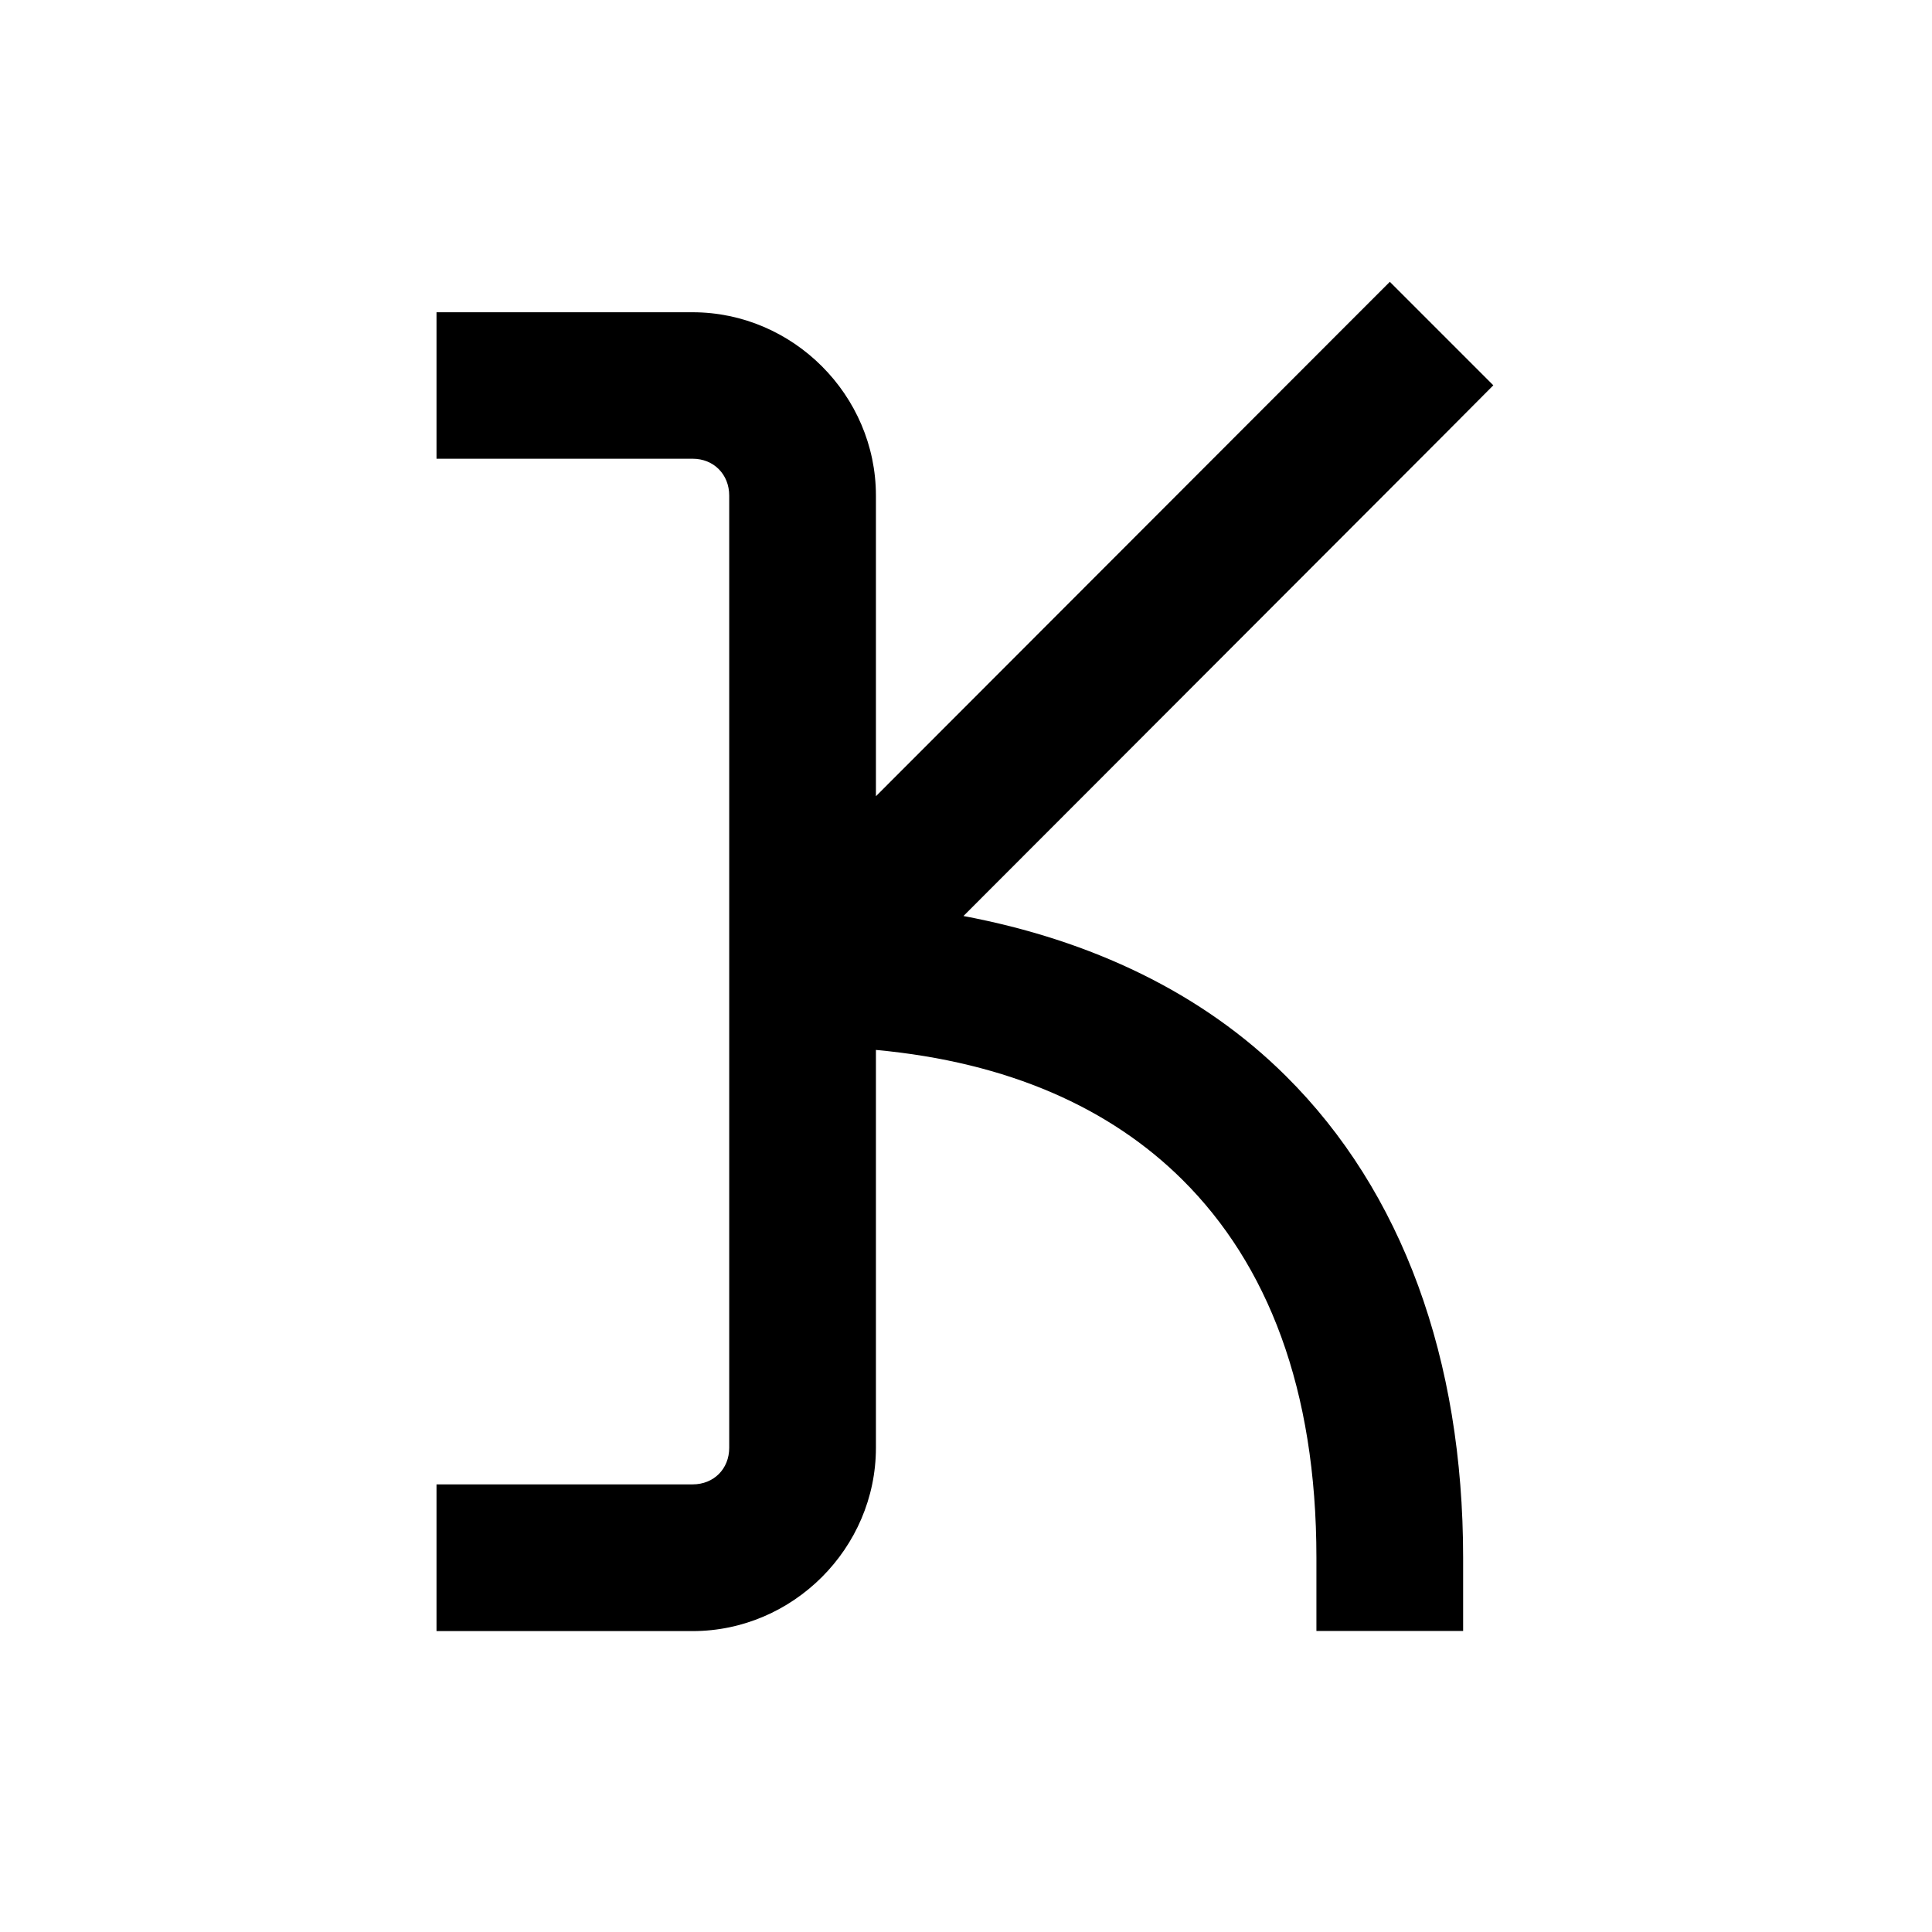
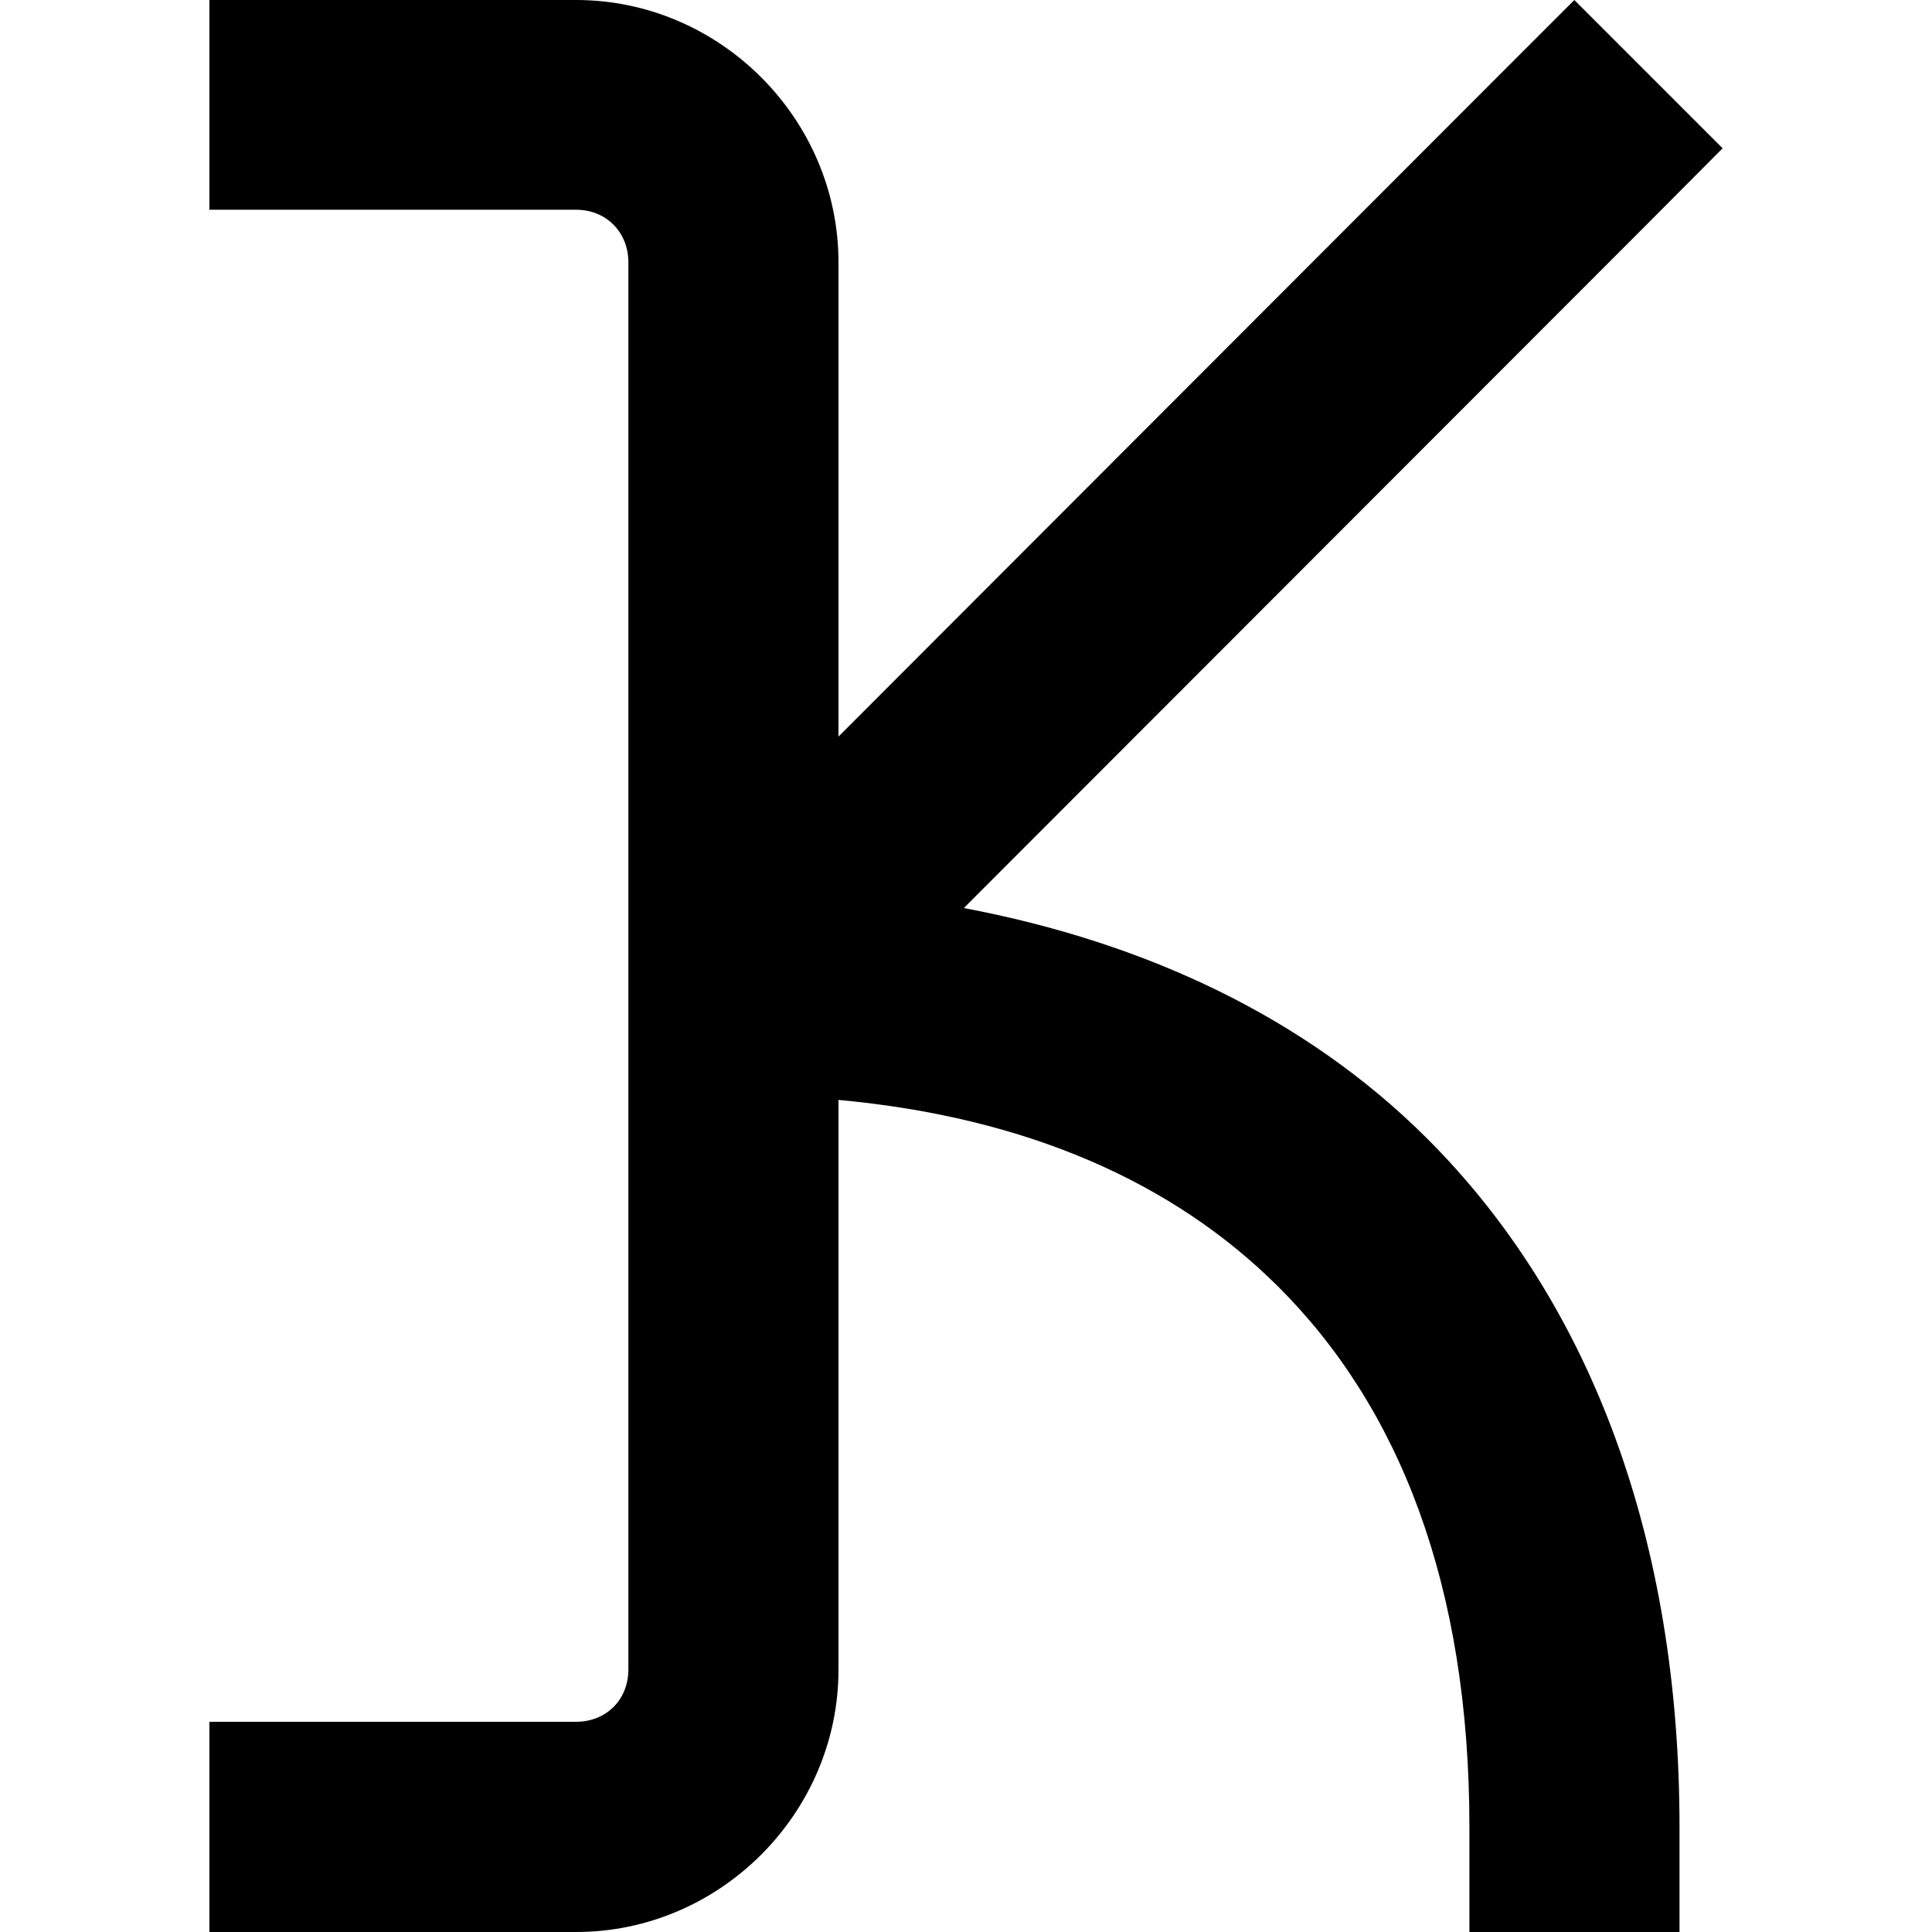
<svg xmlns="http://www.w3.org/2000/svg" width="16" height="16" enable-background="new" version="1.0" viewBox="0 0 16 16" id="svg3">
  <defs id="defs3">
    </defs>
-   <path d="M 11.51,2.334 11.08,2.764 7.254,6.594 V 4.703 4.104 C 7.254,3.273 6.567,2.586 5.736,2.586 H 4.223 3.615 v 1.213 h 0.607 1.514 c 0.175,6.1e-6 0.303,0.13 0.303,0.305 V 4.703 9.514 11.99 c 0,0.175 -0.128,0.303 -0.303,0.303 H 4.223 3.615 v 1.215 h 0.607 1.514 c 0.831,0 1.518,-0.687 1.518,-1.518 V 9.514 8.695 C 8.354,8.797 9.195,9.177 9.793,9.771 10.497,10.471 10.902,11.501 10.902,12.9 v 0.607 h 1.215 v -0.607 c 0,-1.642 -0.502,-3.031 -1.469,-3.99 C 9.958,8.224 9.041,7.786 7.979,7.586 L 11.939,3.621 12.367,3.191 Z" style="baseline-shift:baseline;display:inline;overflow:visible;opacity:1;vector-effect:none;stroke-linecap:square;enable-background:new;stop-color:#000000;stop-opacity:1" id="path9" />
+   <path d="M 13.038,-5e-7 12.423,0.615 6.944,6.1 V 3.392 l 0,-1.219 C 6.944,0.983 5.961,4.115e-5 4.771,0 H 2.604 1.734 v 1.737 h 0.87 2.167 c 0.25,8.7e-6 0.433,0.186 0.433,0.436 l 0,1.219 v 6.888 3.546 c 0,0.25 -0.183,0.433 -0.433,0.433 H 2.604 1.734 V 16 h 0.87 2.167 C 5.961,16 6.944,15.017 6.944,13.827 V 10.281 9.109 c 1.575,0.145 2.779,0.69 3.636,1.541 1.008,1.001 1.589,2.476 1.589,4.48 V 16 h 1.74 v -0.87 c 0,-2.351 -0.719,-4.339 -2.103,-5.714 C 10.816,8.434 9.503,7.807 7.982,7.52 L 13.654,1.843 14.266,1.228 Z" style="baseline-shift:baseline;display:inline;overflow:visible;opacity:1;vector-effect:none;stroke-width:1.432;stroke-linecap:square;enable-background:new;stop-color:#000000;stop-opacity:1" id="path9" />
</svg>
